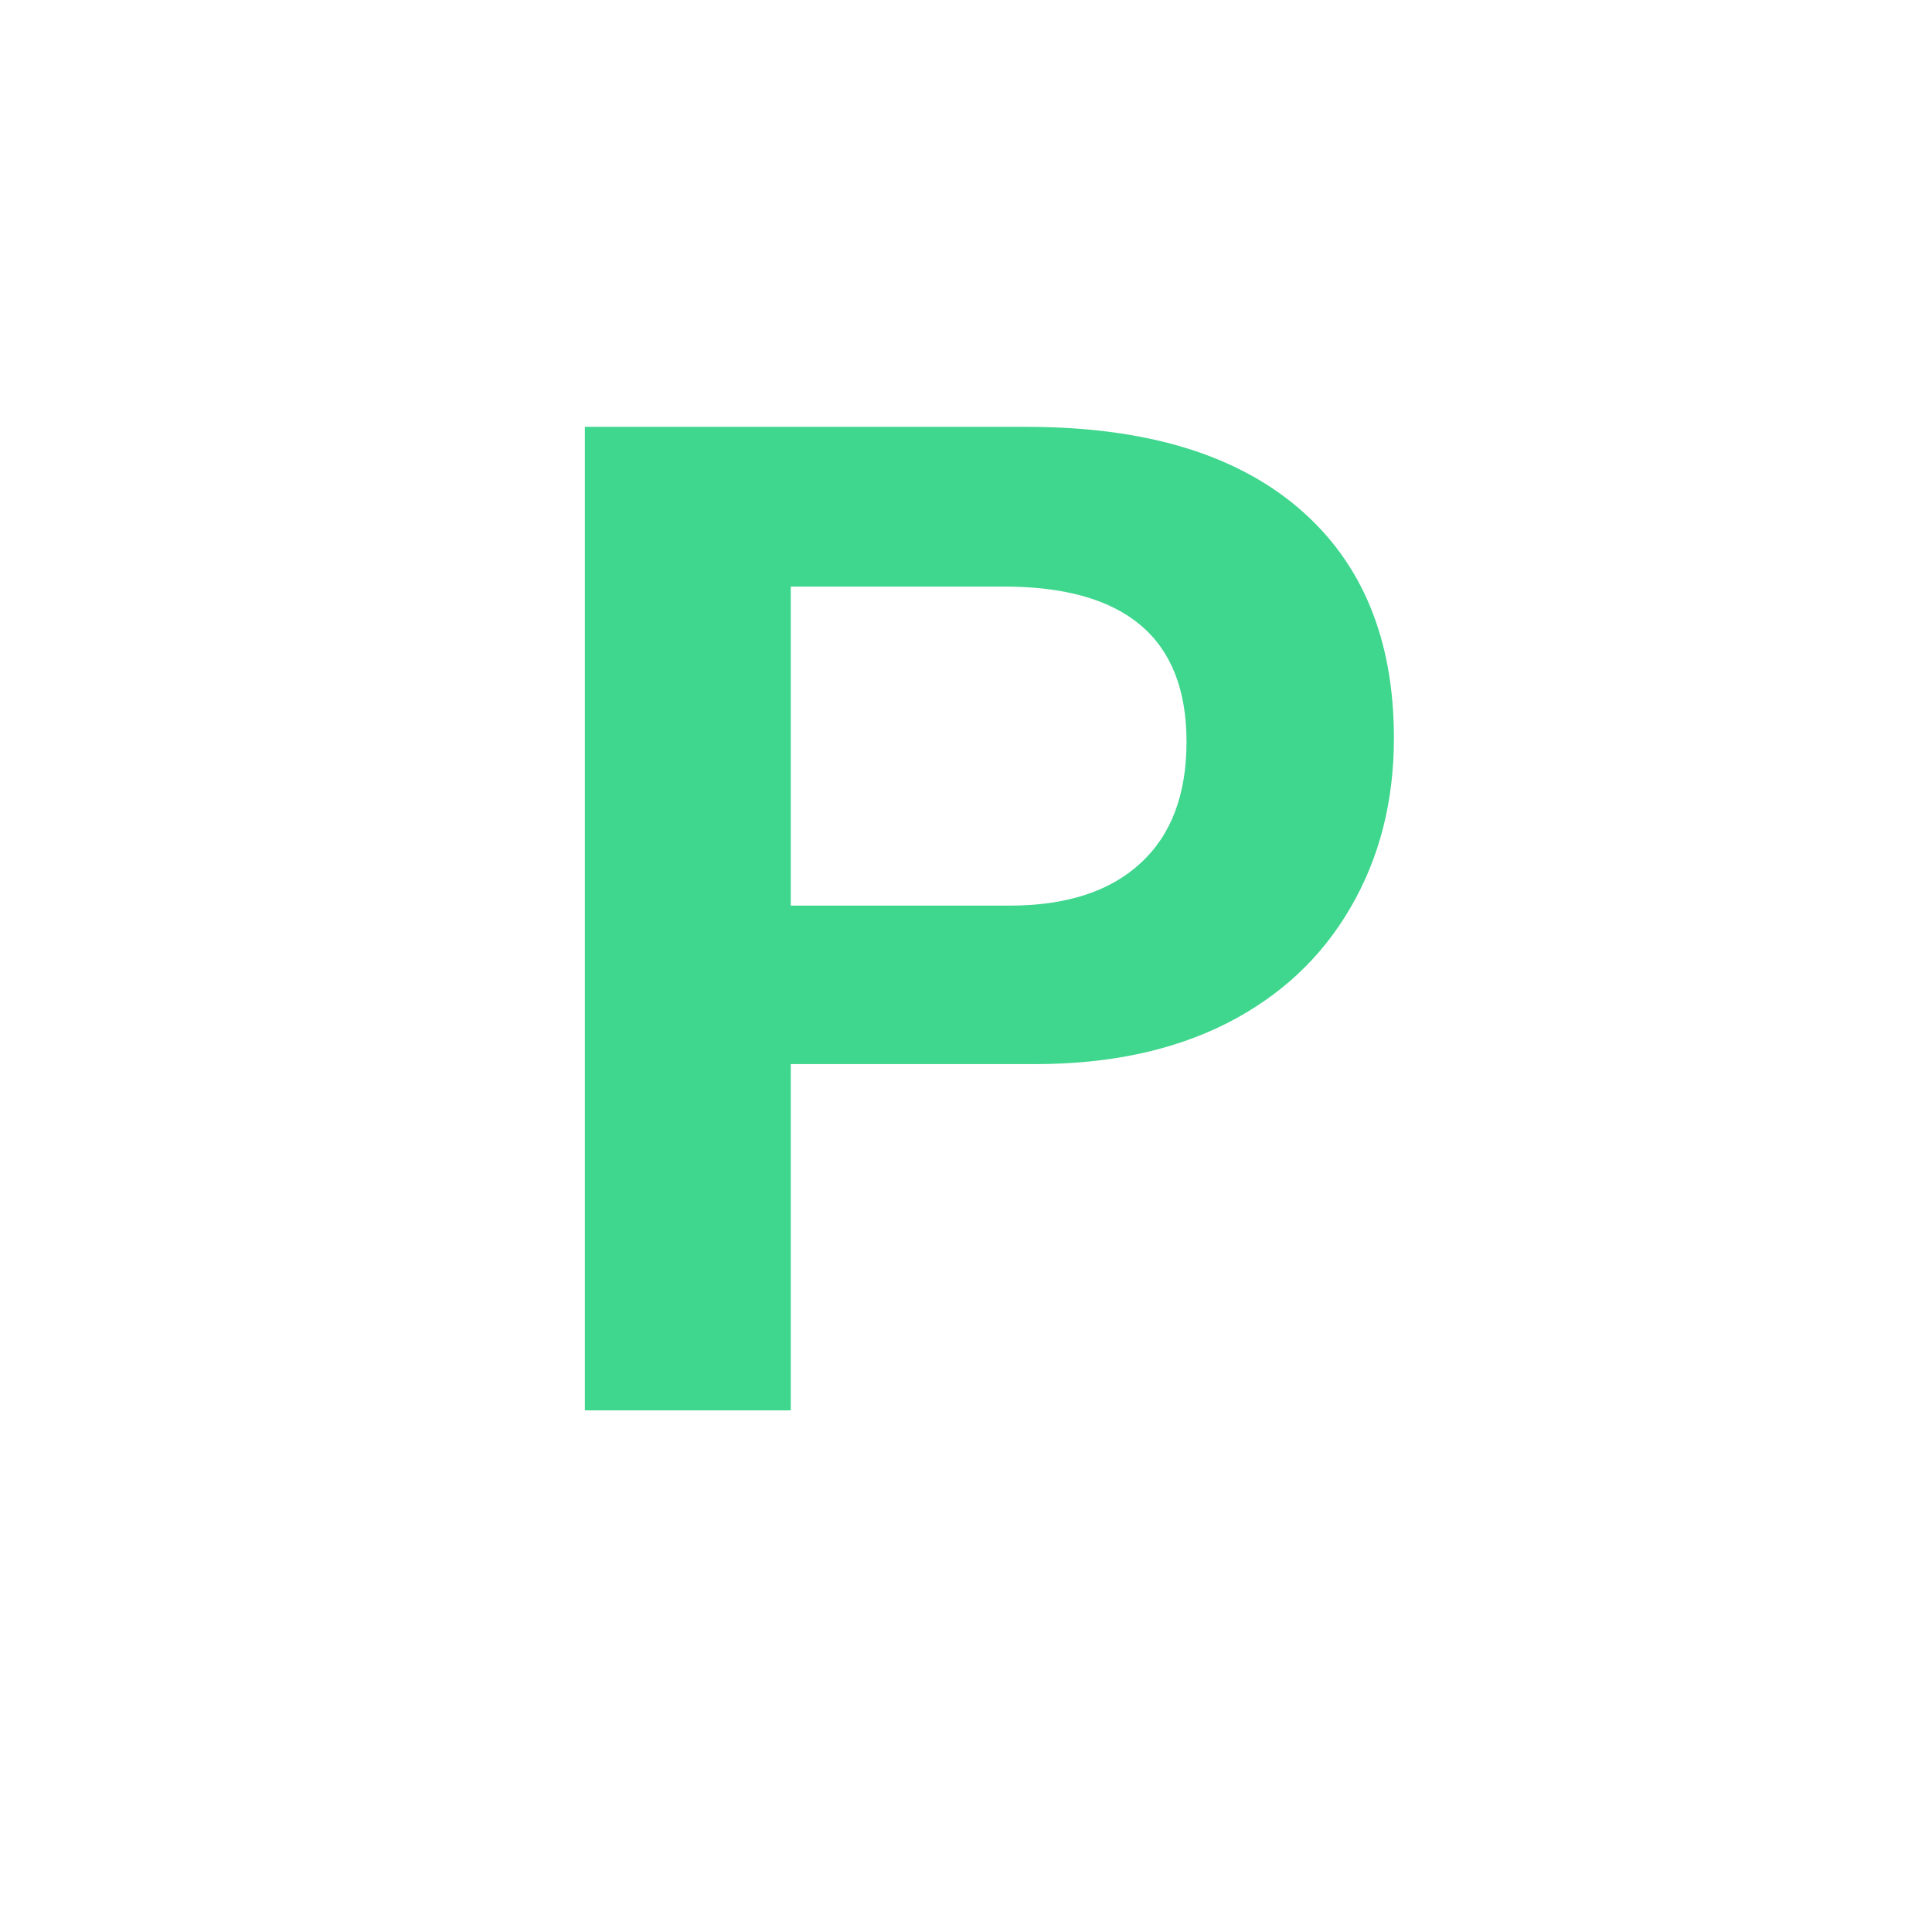
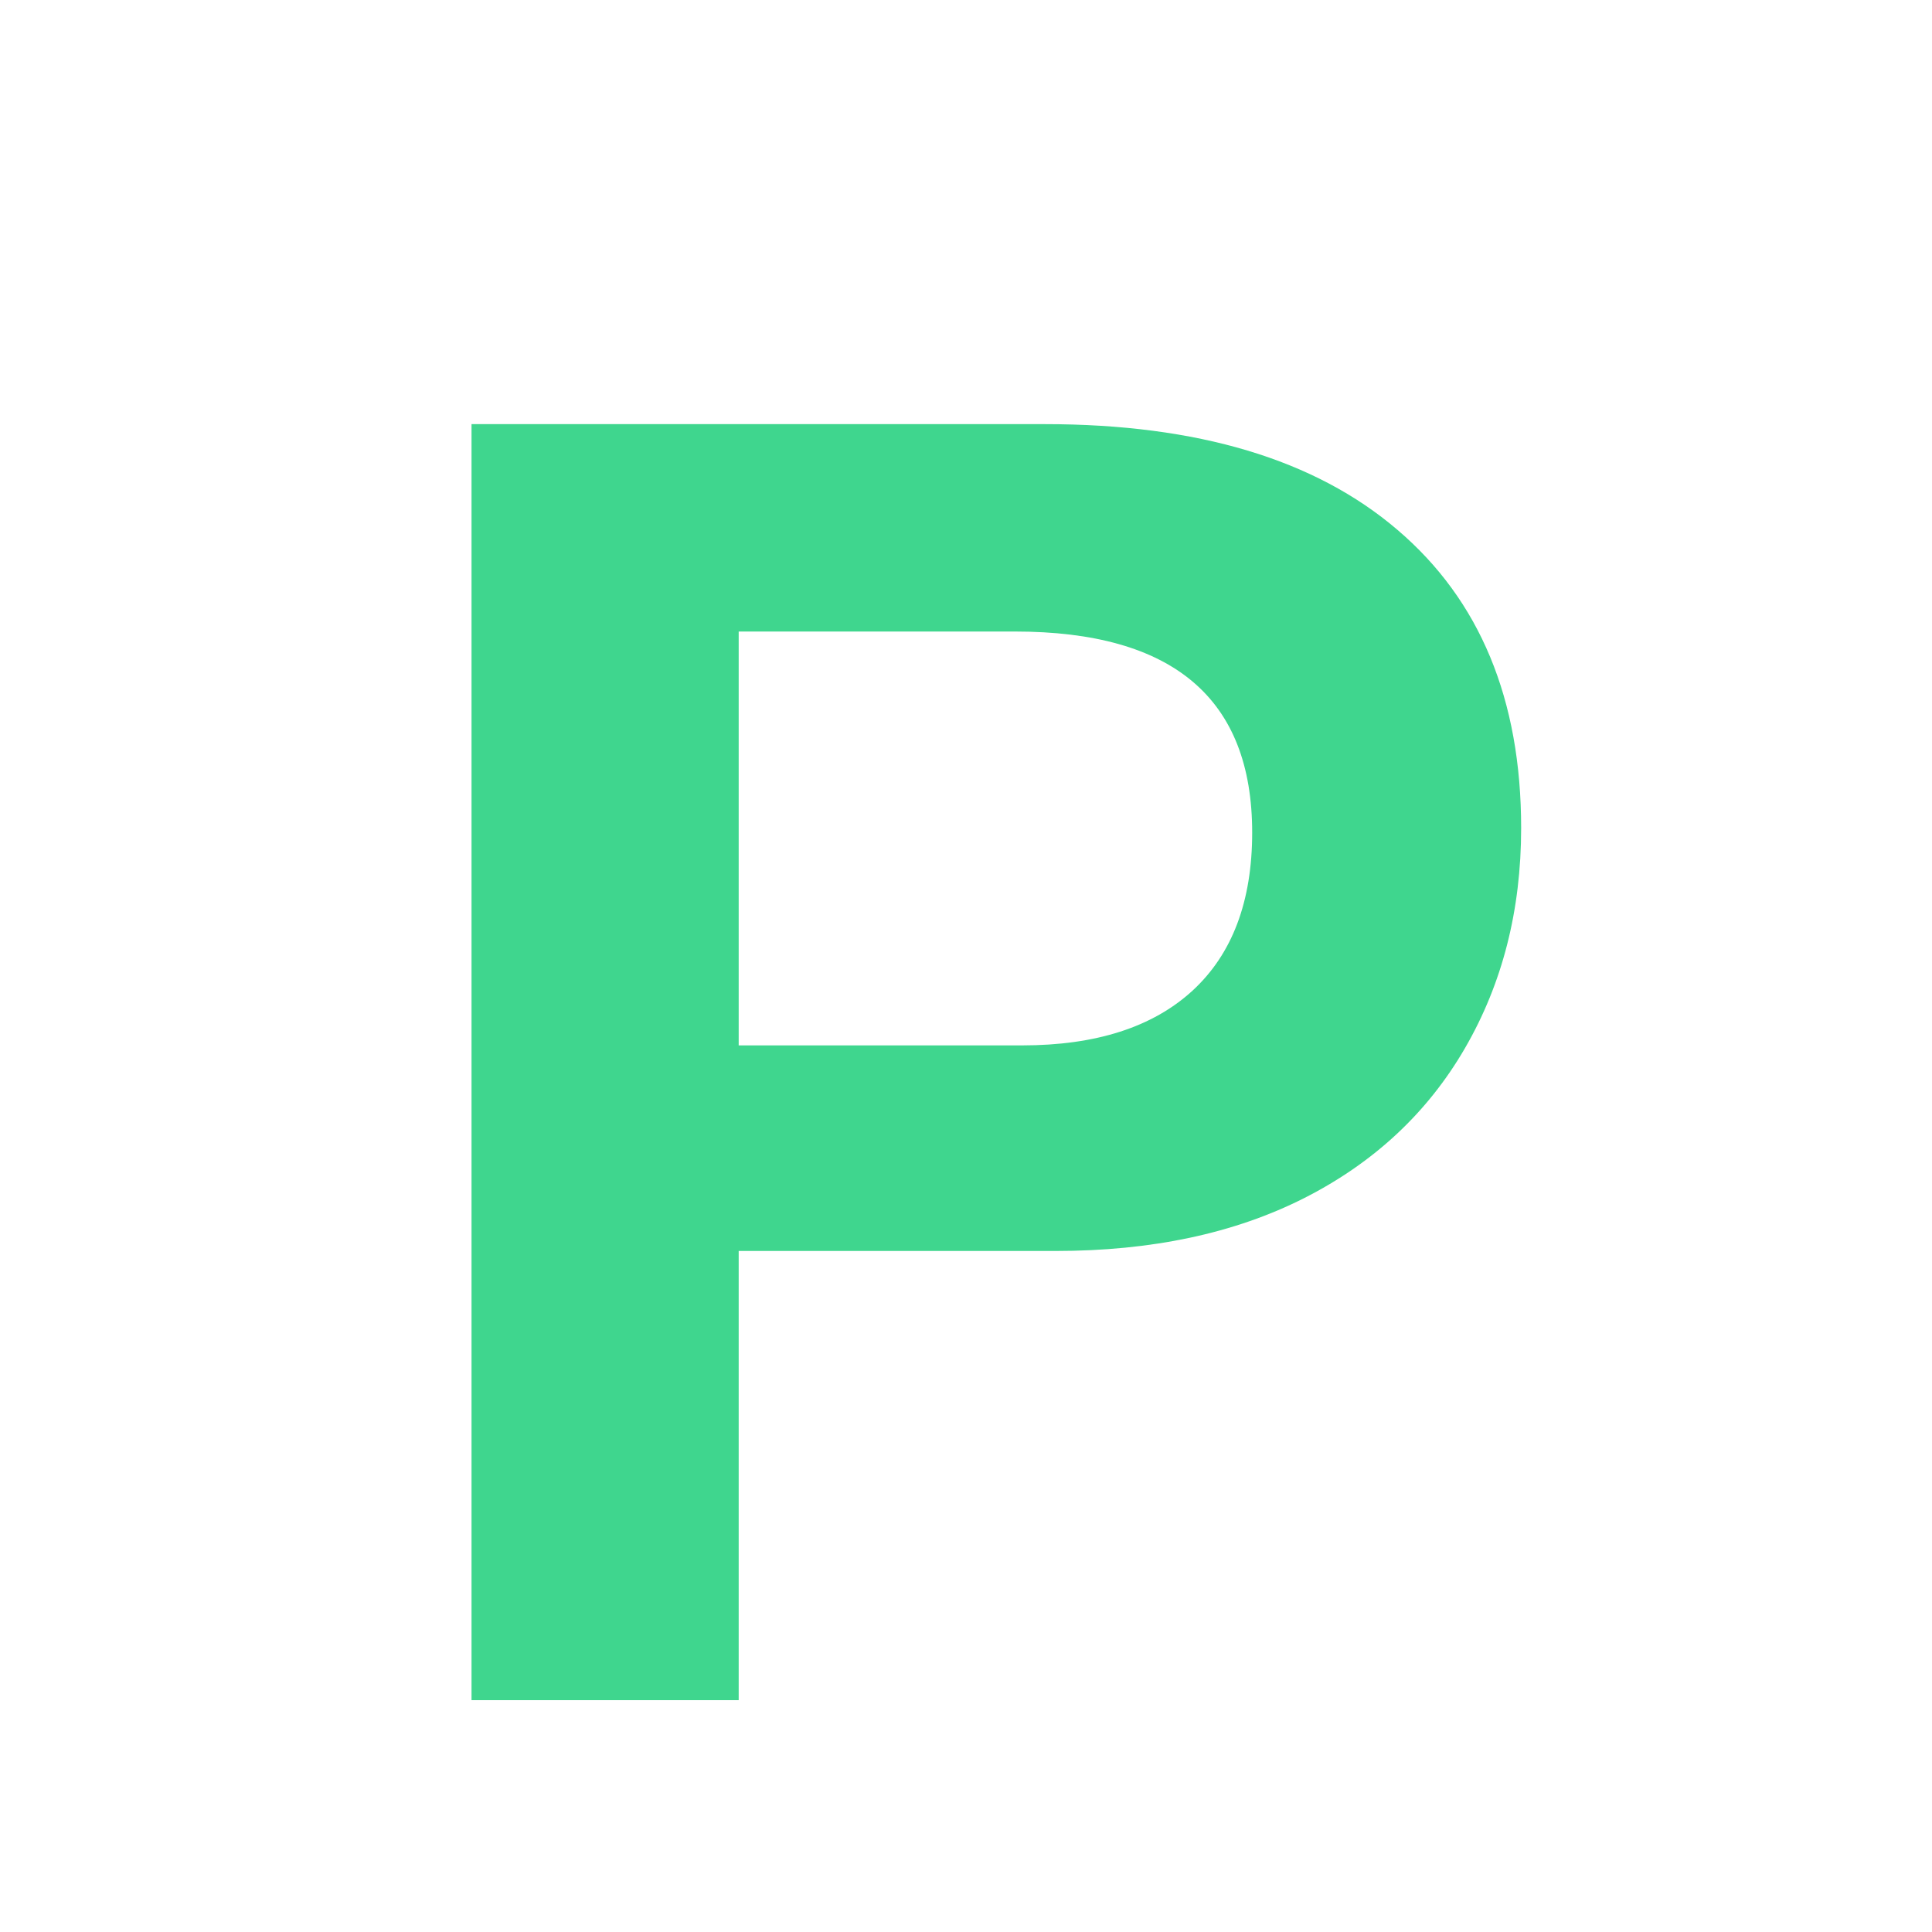
<svg xmlns="http://www.w3.org/2000/svg" viewBox="0 0 100 100">
-   <text x="50" y="73" font-family="Arial,sans-serif" font-weight="800" font-size="74" text-anchor="middle" fill="#3FD68E">P</text>
+   <text x="50" y="88" font-family="Arial,sans-serif" font-weight="800" font-size="96" text-anchor="middle" fill="#3FD68E">P</text>
</svg>
